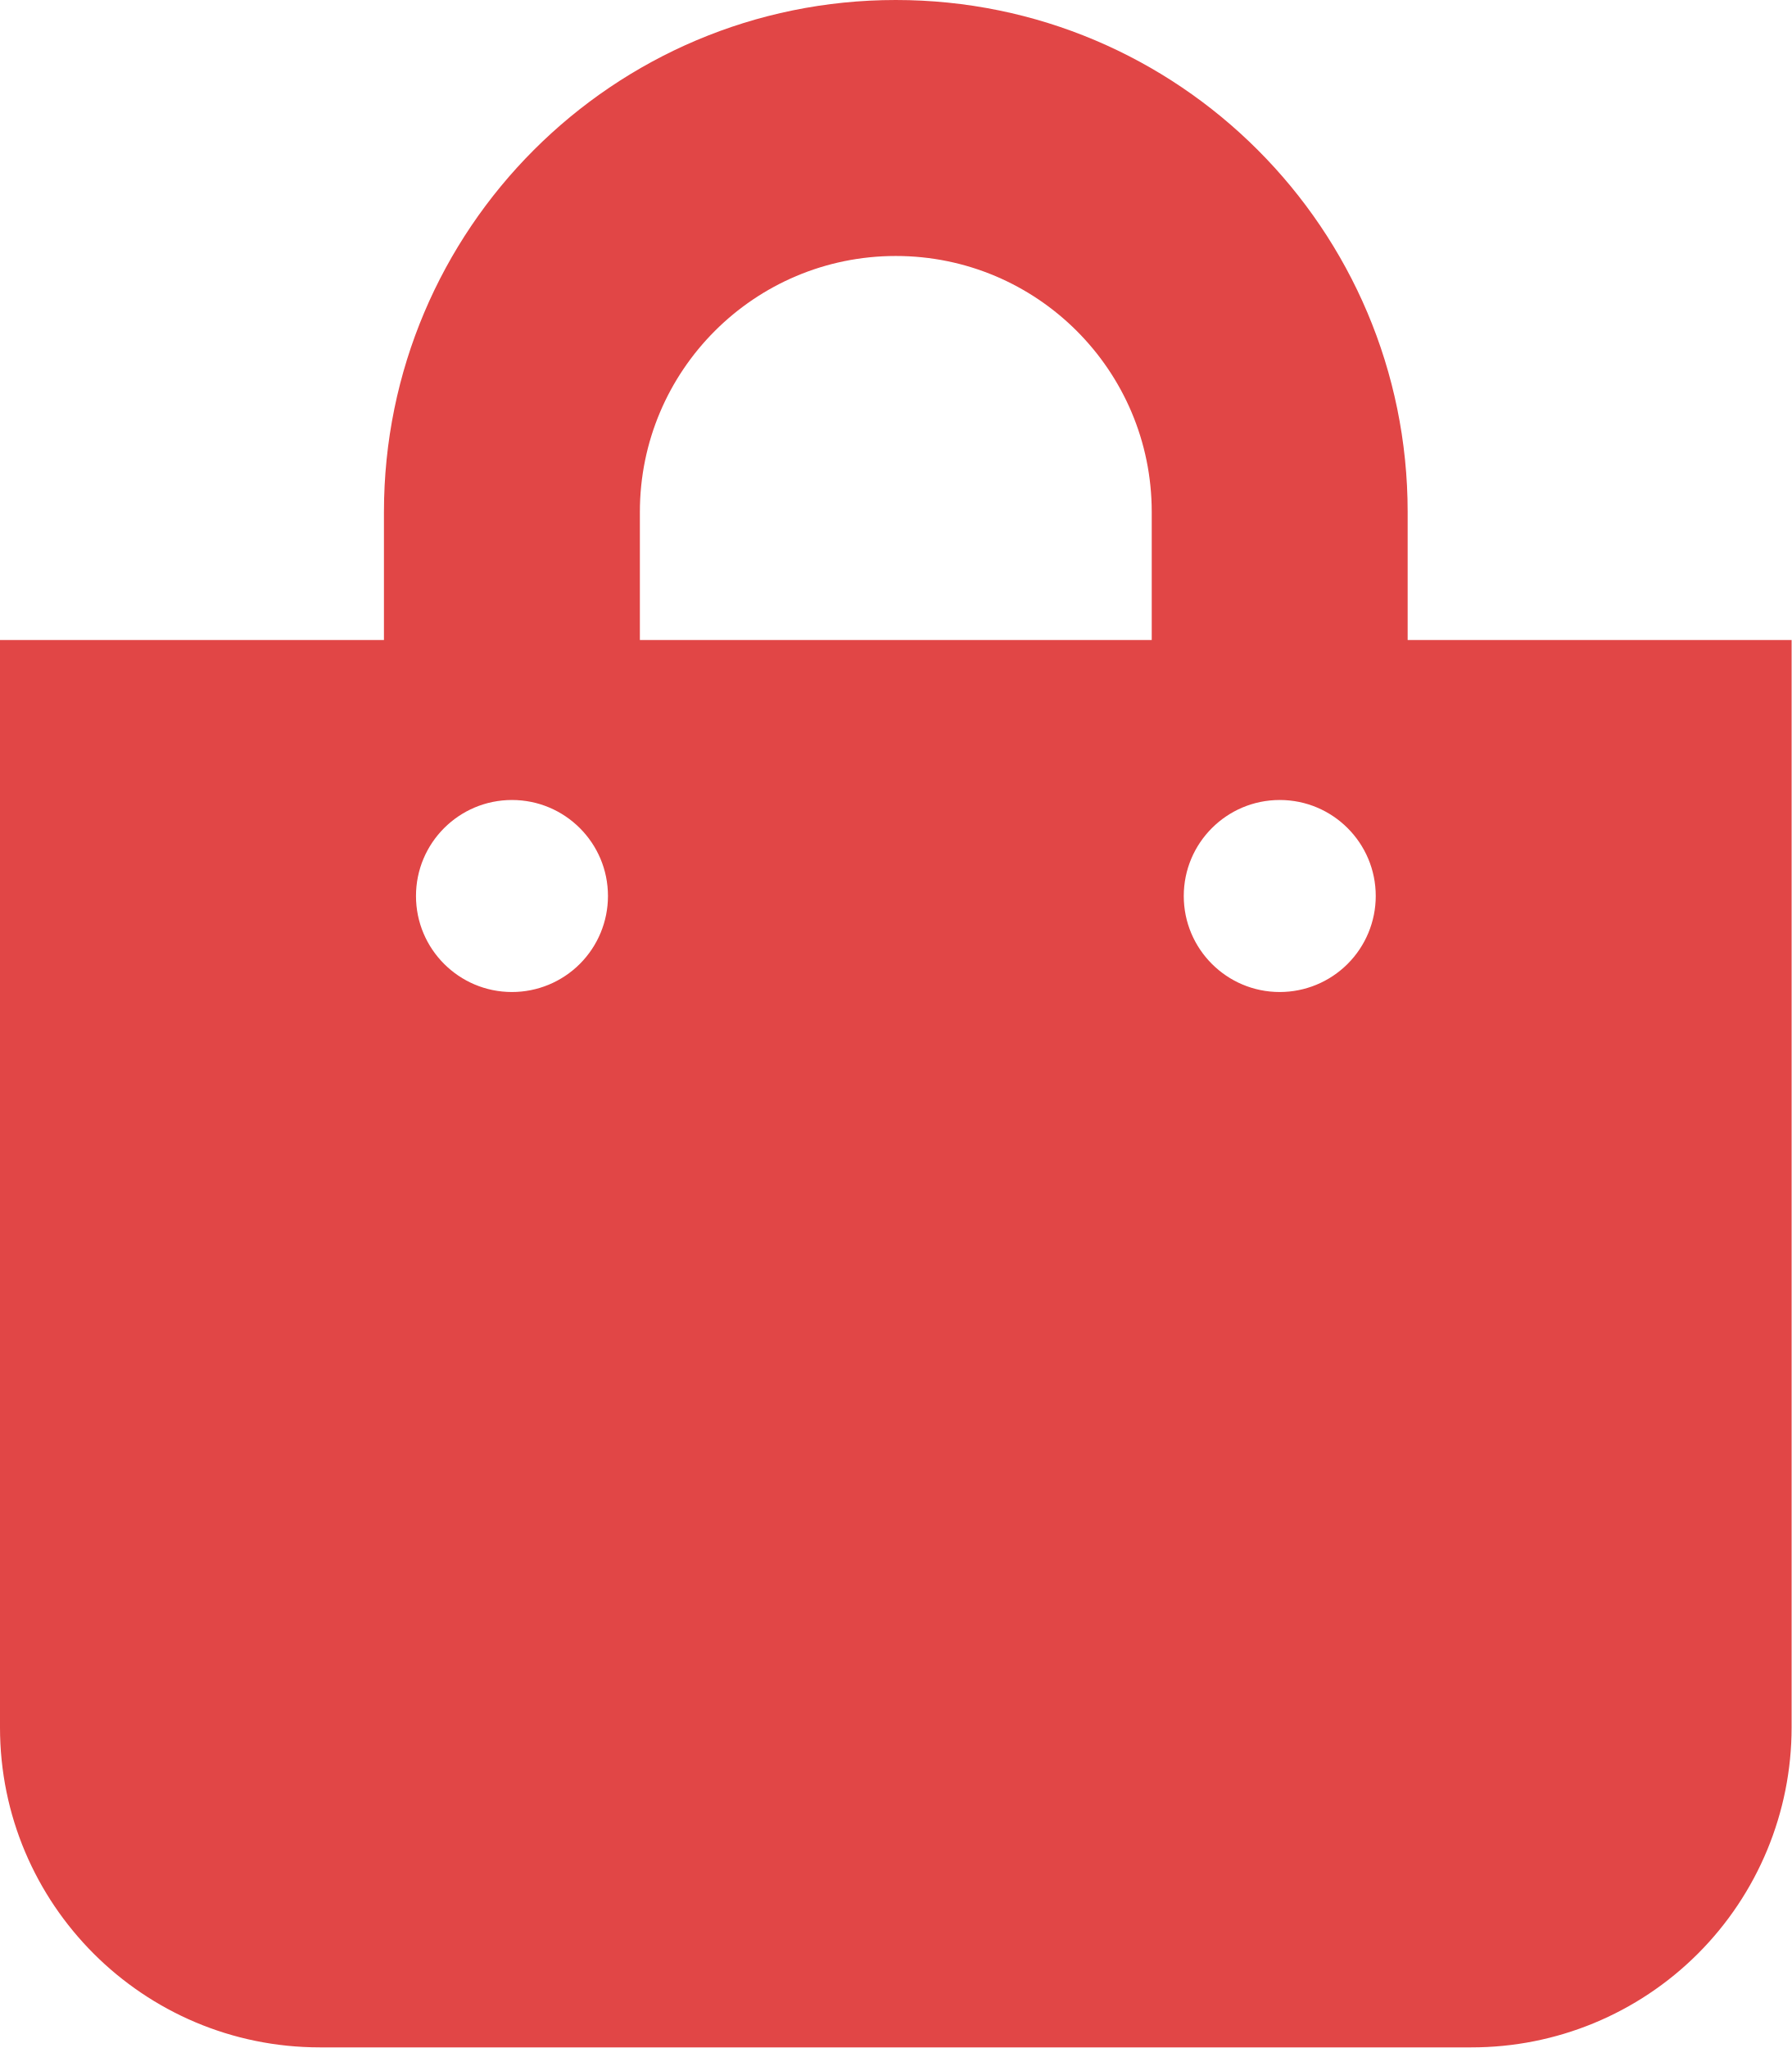
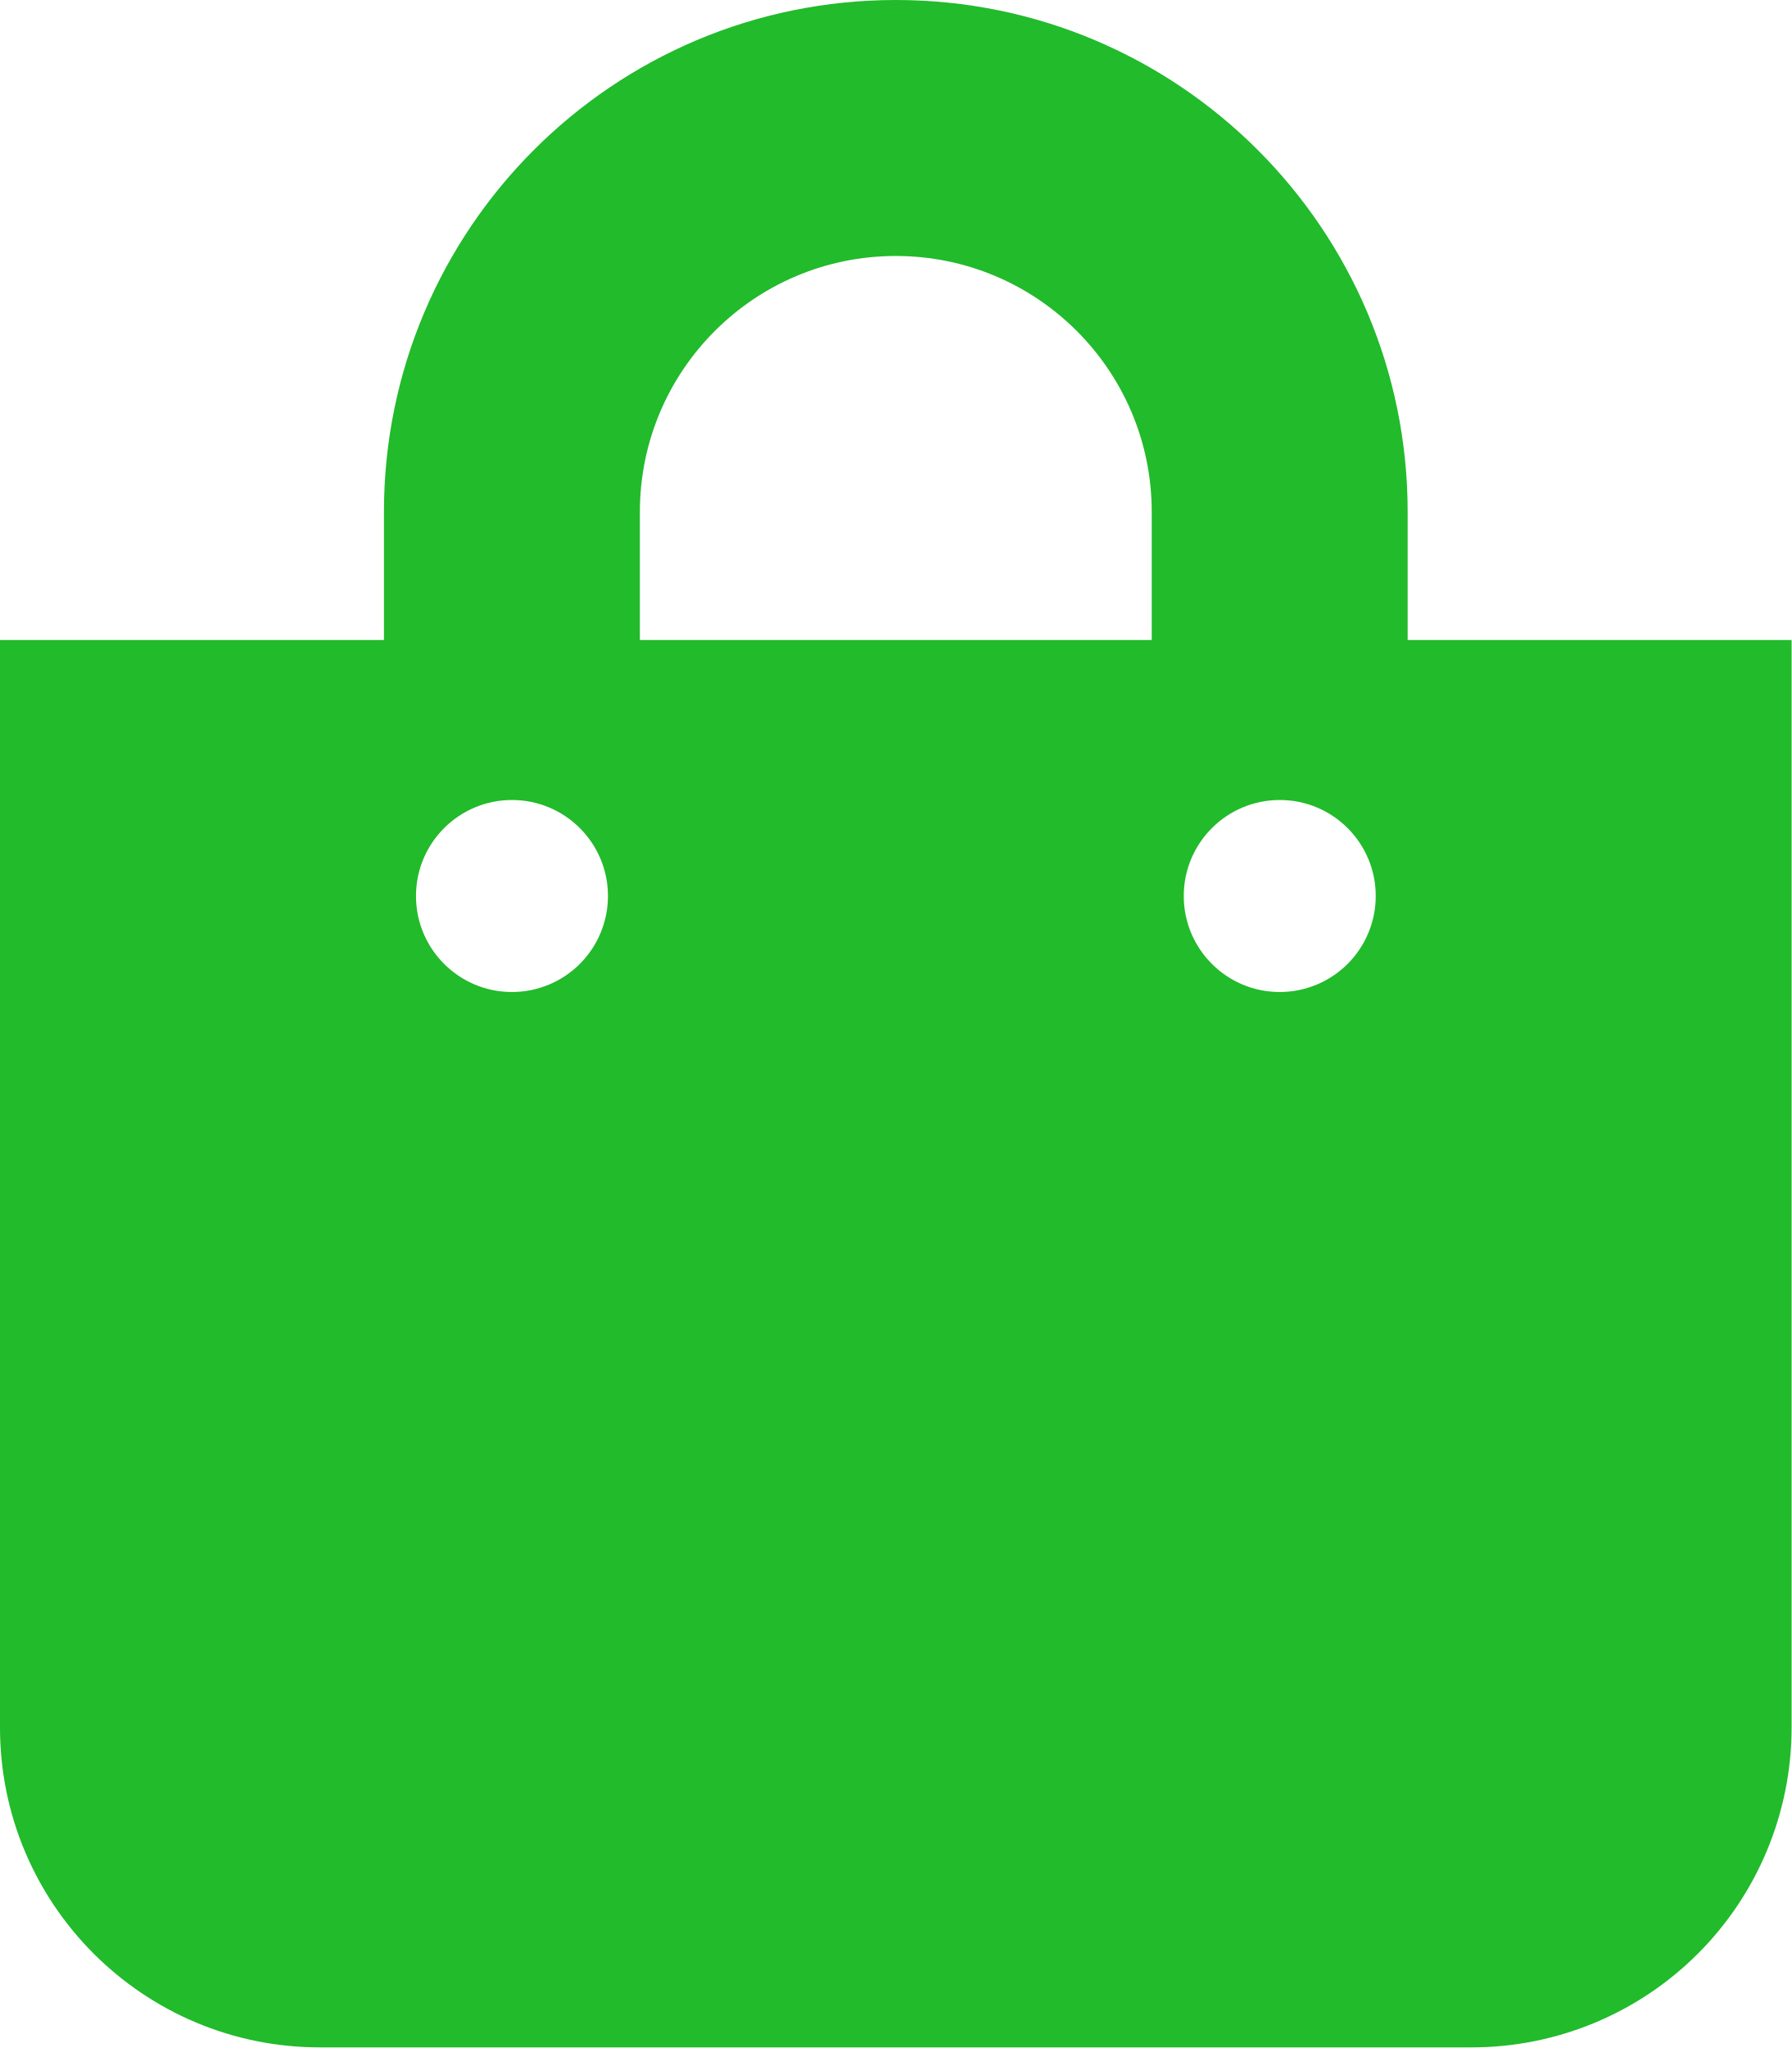
<svg xmlns="http://www.w3.org/2000/svg" width="14.316" height="16.361" viewBox="0 0 14.316 16.361">
  <defs>
-     <style>.a{fill:#e14646;}</style>
+     <style>.a{fill:#21bb2b;}</style>
  </defs>
  <path class="a" d="M11.248,5.113V4.09a4.09,4.09,0,0,0-8.18,0V5.113H0V13.8a2.556,2.556,0,0,0,2.556,2.556h9.2A2.556,2.556,0,0,0,14.316,13.8V5.113ZM5.113,4.09a2.045,2.045,0,1,1,4.09,0V5.113H5.113Zm5.113,3.835a.767.767,0,1,1,.767-.767A.767.767,0,0,1,10.225,7.925Zm-6.135,0a.767.767,0,1,1,.767-.767A.767.767,0,0,1,4.09,7.925Z" />
</svg>
